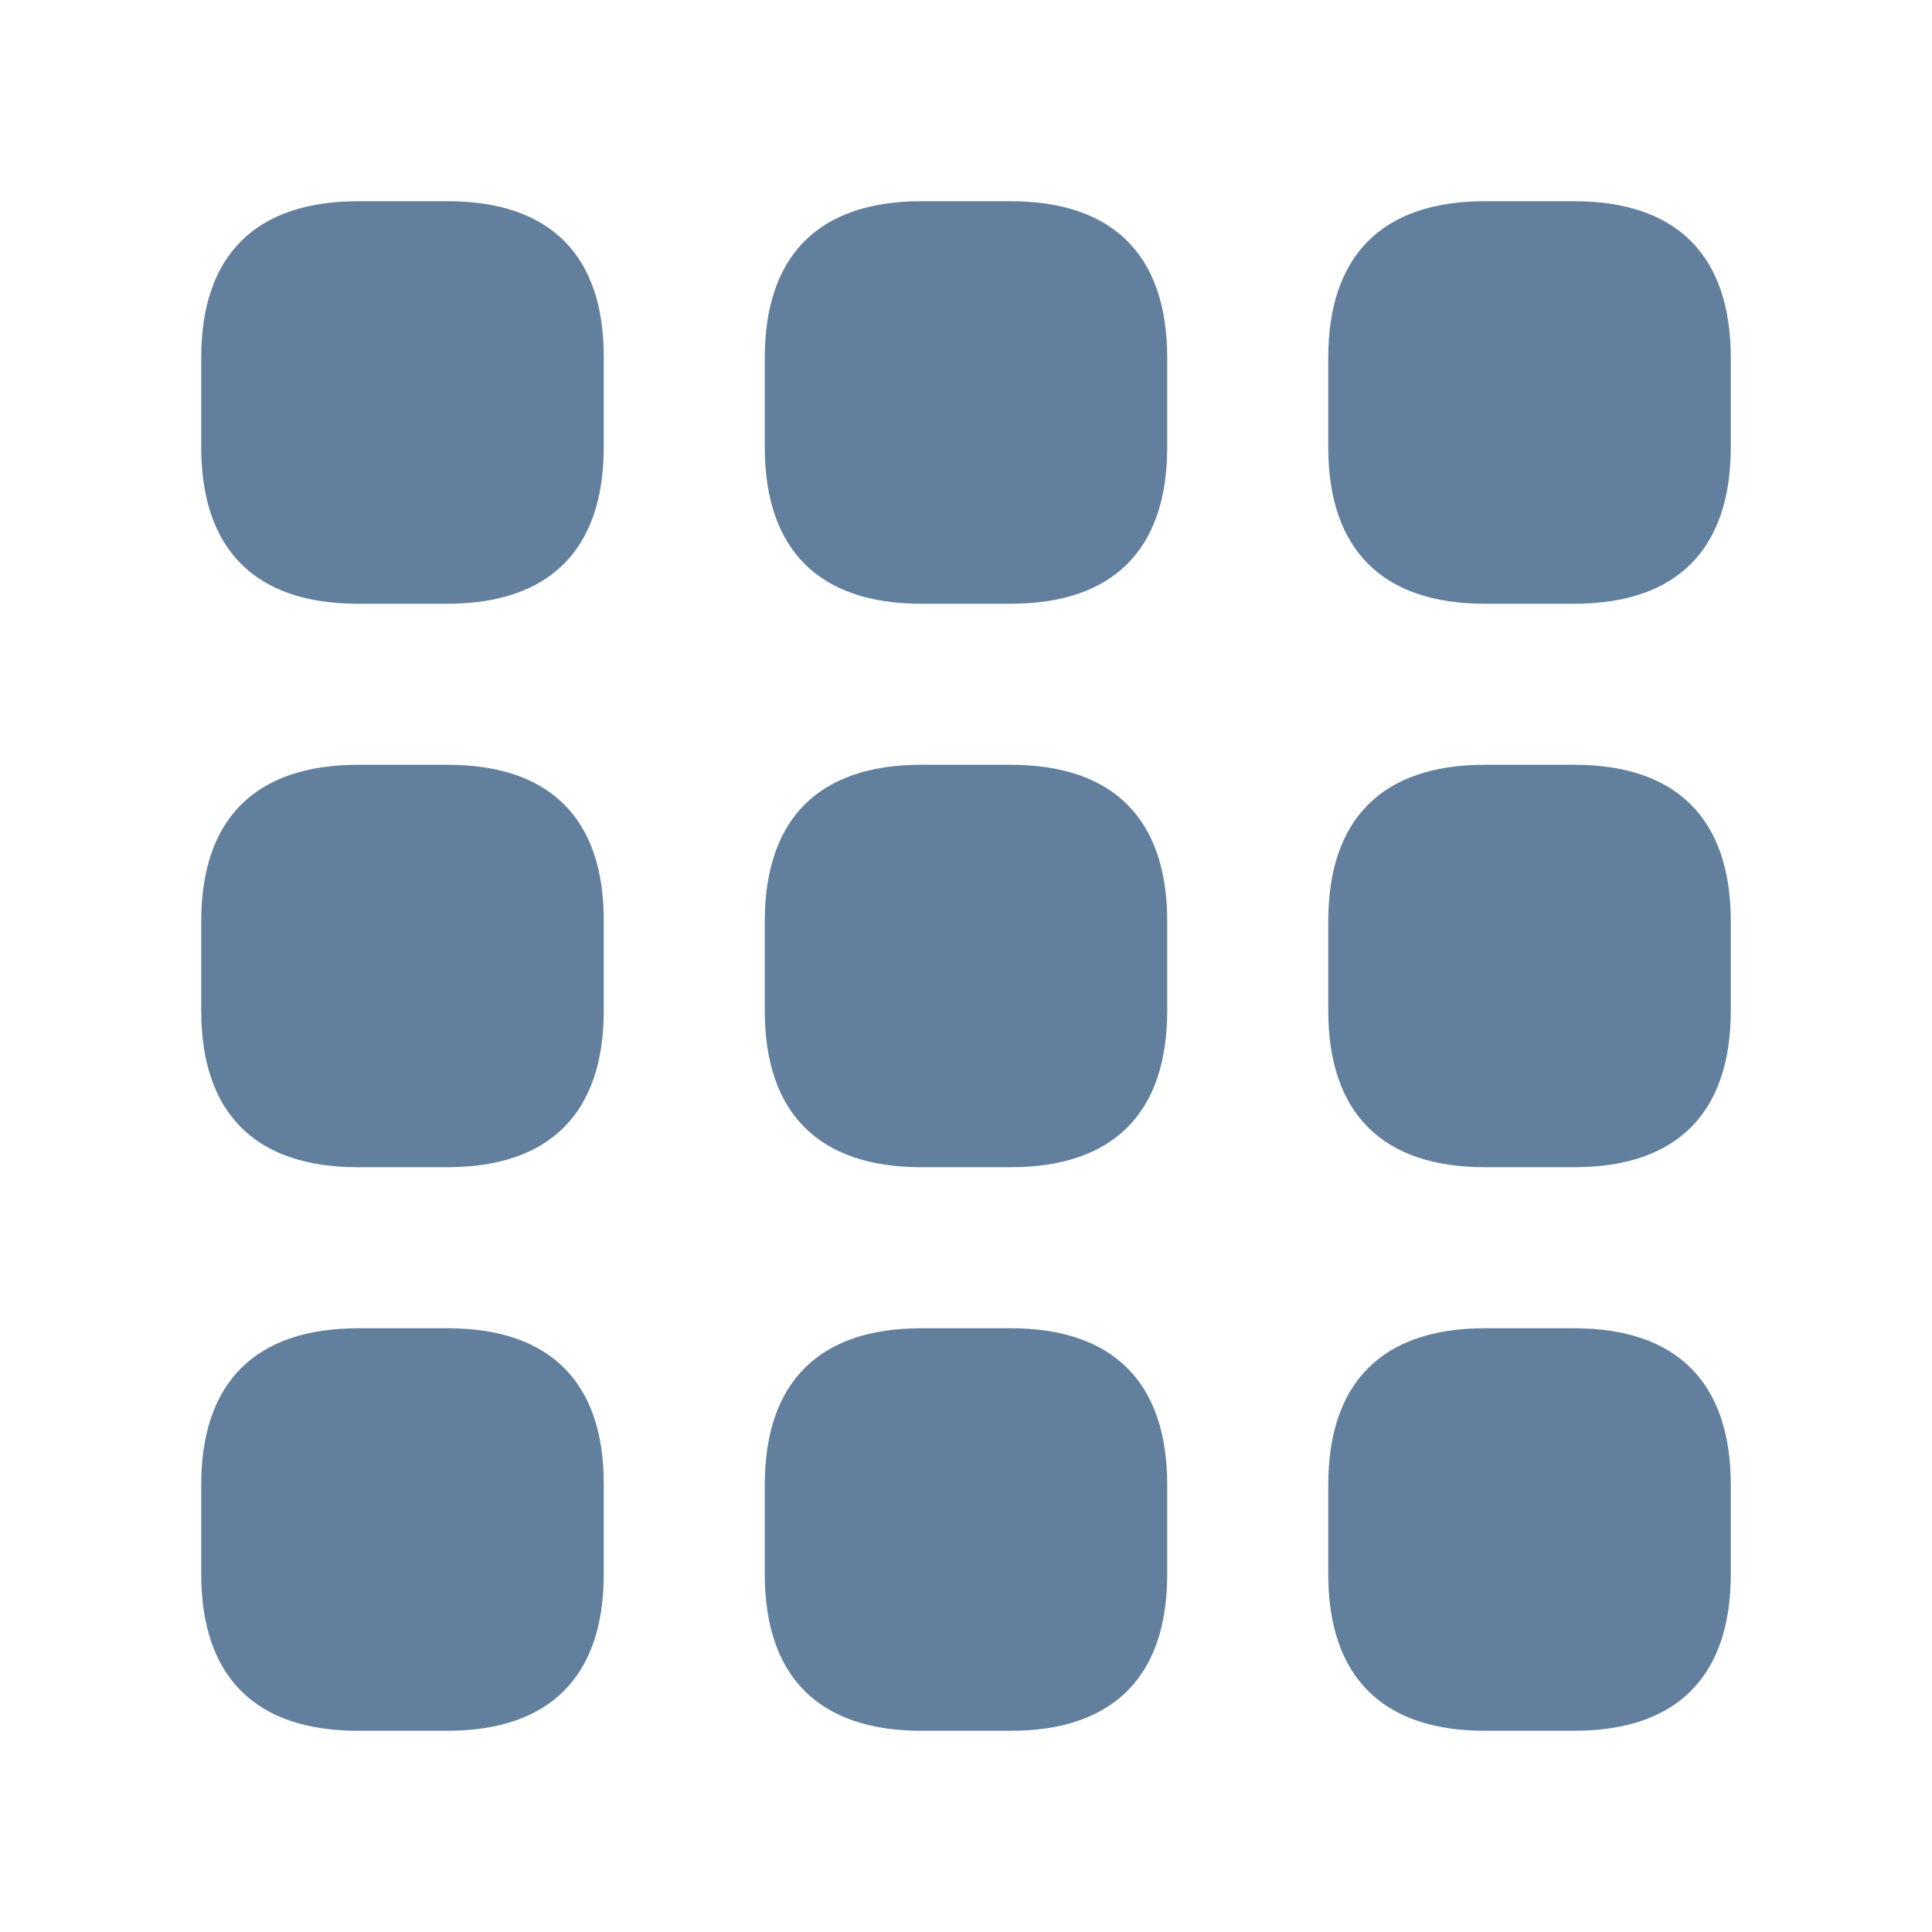
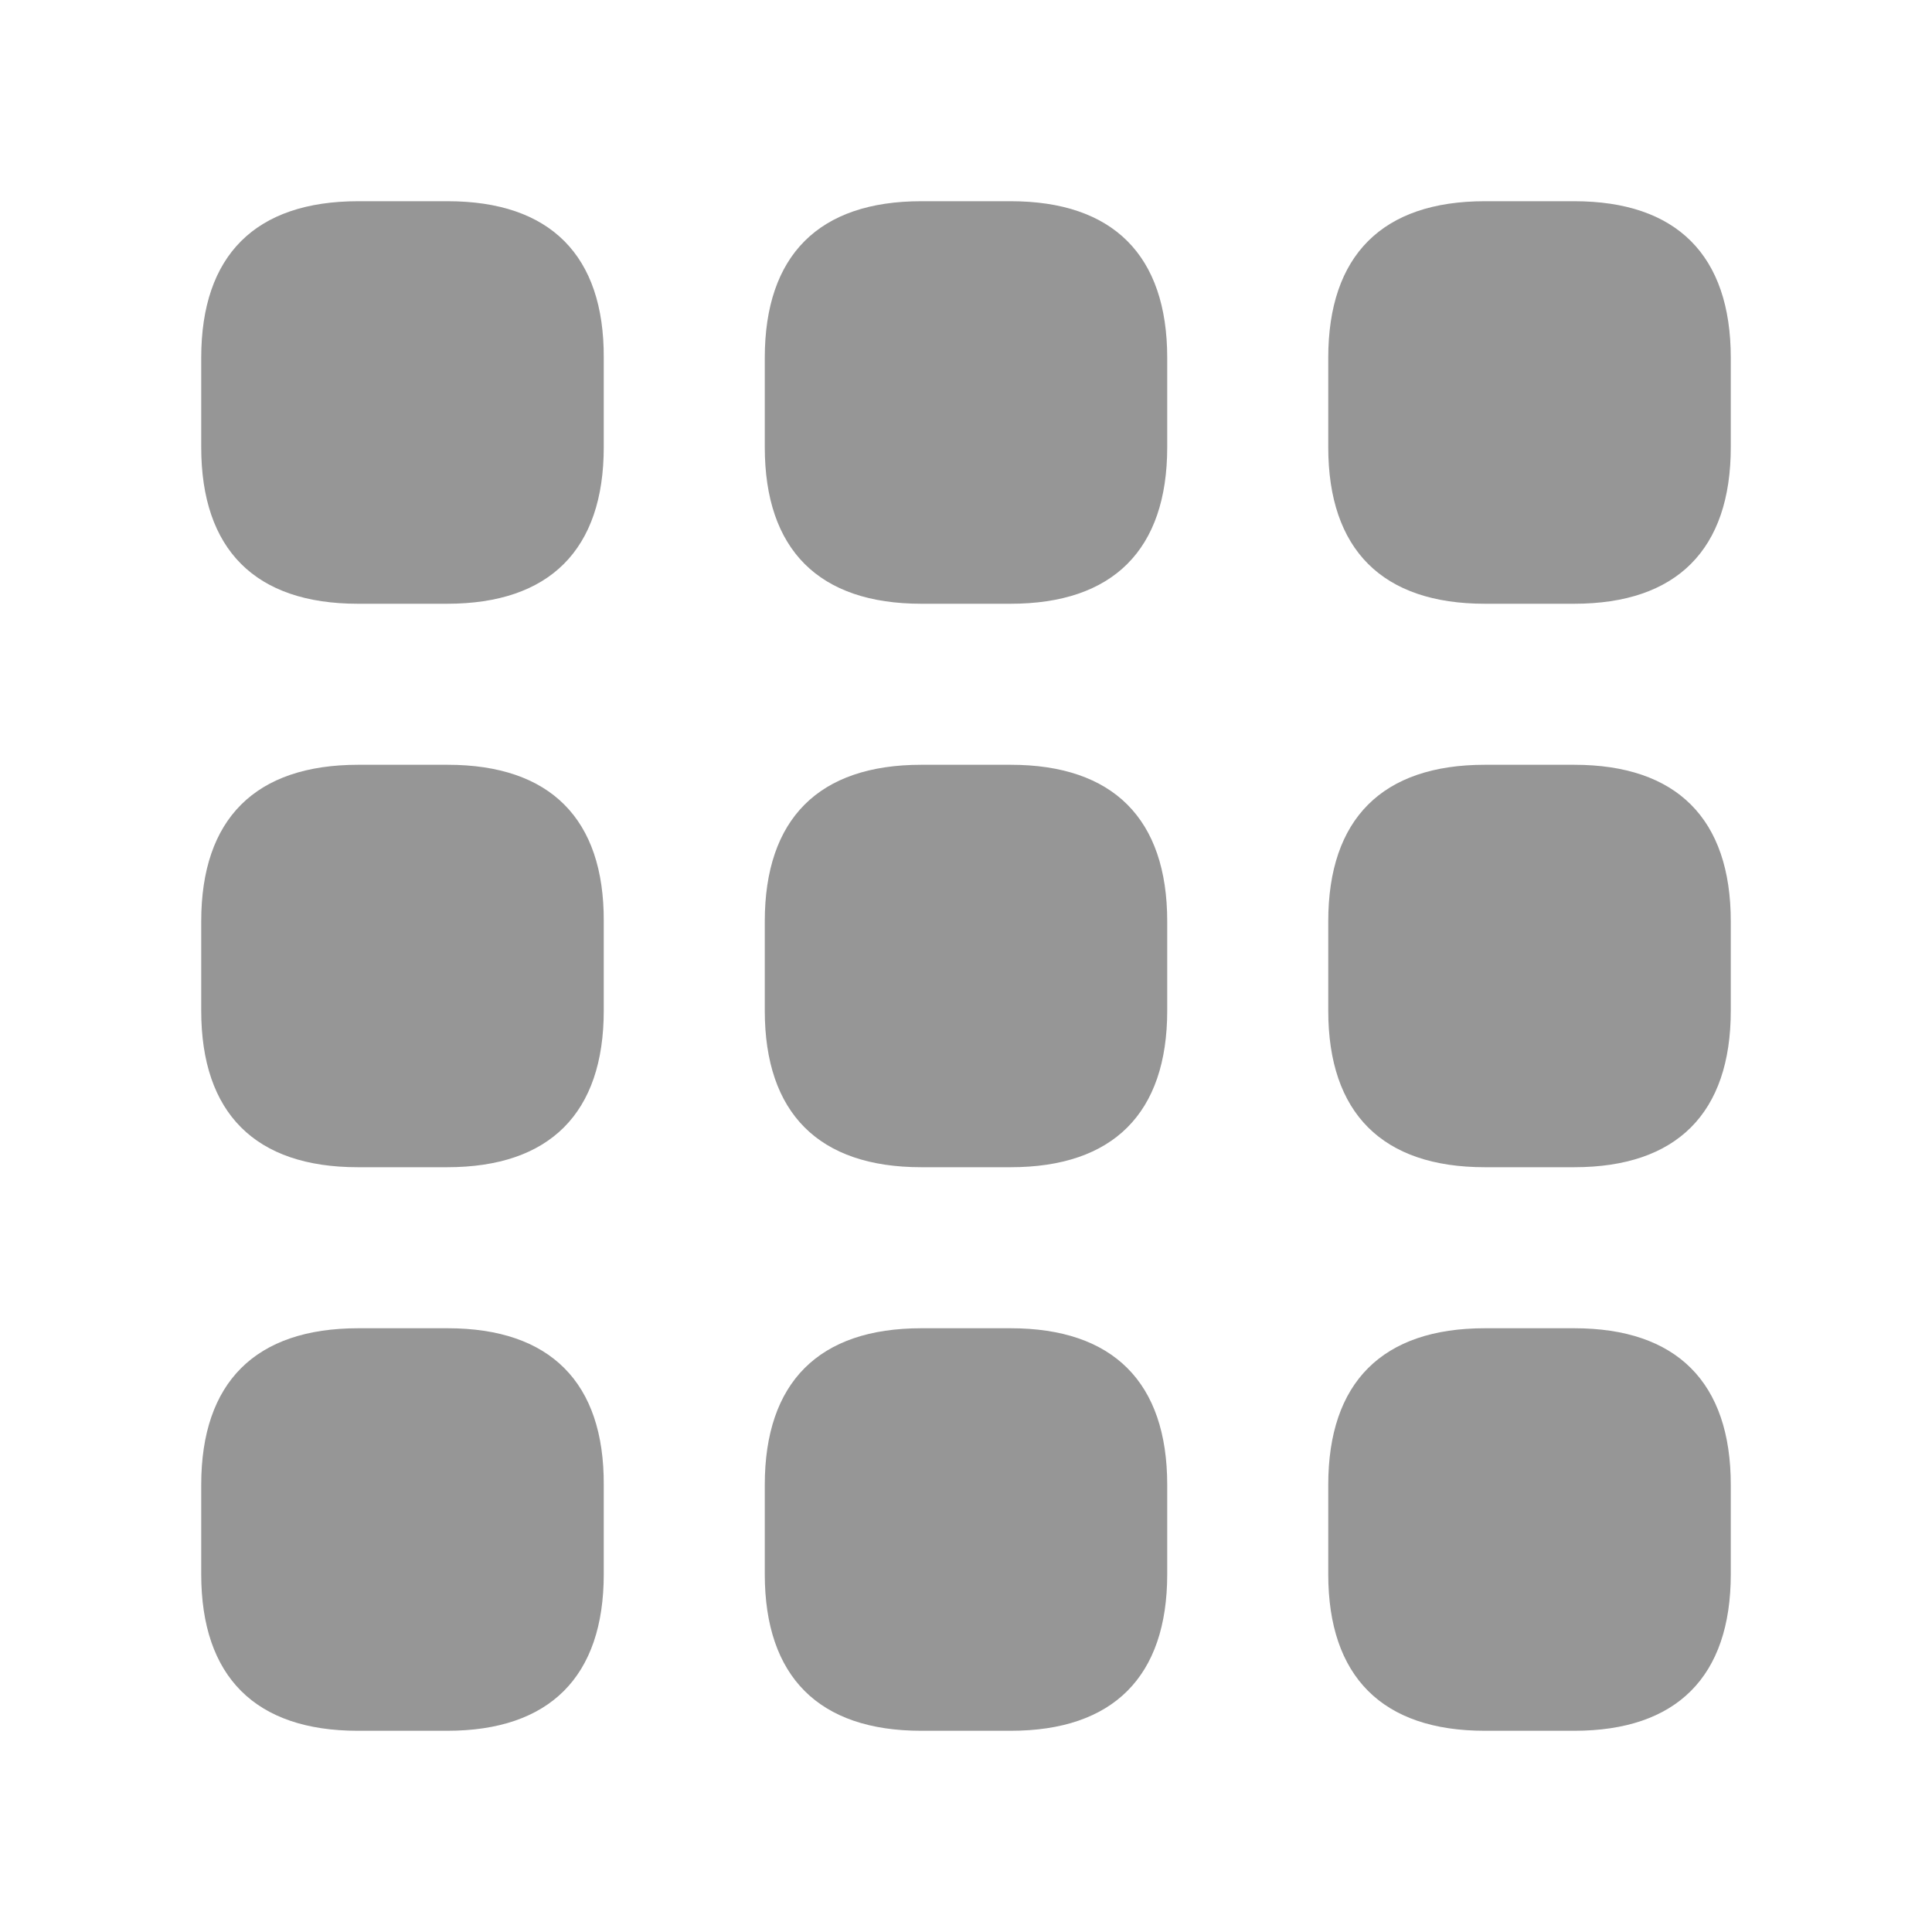
<svg xmlns="http://www.w3.org/2000/svg" width="20" height="20" viewBox="0 0 20 20" fill="none">
-   <path d="M4.634 2.083H3.709C2.643 2.083 2.083 2.643 2.083 3.704V4.629C2.083 5.69 2.643 6.25 3.704 6.25H4.629C5.69 6.25 6.25 5.69 6.25 4.629V3.704C6.255 2.643 5.695 2.083 4.634 2.083Z" fill="#62809D" />
-   <path d="M4.634 7.917H3.709C2.643 7.917 2.083 8.476 2.083 9.538V10.462C2.083 11.524 2.643 12.083 3.704 12.083H4.629C5.69 12.083 6.25 11.524 6.25 10.462V9.538C6.255 8.476 5.695 7.917 4.634 7.917Z" fill="#62809D" />
-   <path d="M4.634 13.75H3.709C2.643 13.75 2.083 14.31 2.083 15.371V16.296C2.083 17.357 2.643 17.917 3.704 17.917H4.629C5.69 17.917 6.25 17.357 6.25 16.296V15.371C6.255 14.31 5.695 13.75 4.634 13.75Z" fill="#62809D" />
-   <path d="M10.462 2.083H9.537C8.476 2.083 7.917 2.643 7.917 3.704V4.629C7.917 5.69 8.476 6.25 9.537 6.25H10.462C11.523 6.25 12.083 5.69 12.083 4.629V3.704C12.083 2.643 11.523 2.083 10.462 2.083Z" fill="#62809D" />
-   <path d="M10.462 7.917H9.537C8.476 7.917 7.917 8.476 7.917 9.538V10.462C7.917 11.524 8.476 12.083 9.537 12.083H10.462C11.523 12.083 12.083 11.524 12.083 10.462V9.538C12.083 8.476 11.523 7.917 10.462 7.917Z" fill="#62809D" />
-   <path d="M10.462 13.75H9.537C8.476 13.75 7.917 14.31 7.917 15.371V16.296C7.917 17.357 8.476 17.917 9.537 17.917H10.462C11.523 17.917 12.083 17.357 12.083 16.296V15.371C12.083 14.31 11.523 13.75 10.462 13.75Z" fill="#62809D" />
-   <path d="M16.296 2.083H15.371C14.31 2.083 13.75 2.643 13.75 3.704V4.629C13.75 5.69 14.31 6.25 15.371 6.25H16.296C17.357 6.25 17.917 5.69 17.917 4.629V3.704C17.917 2.643 17.357 2.083 16.296 2.083Z" fill="#62809D" />
-   <path d="M16.296 7.917H15.371C14.31 7.917 13.75 8.476 13.75 9.538V10.462C13.75 11.524 14.31 12.083 15.371 12.083H16.296C17.357 12.083 17.917 11.524 17.917 10.462V9.538C17.917 8.476 17.357 7.917 16.296 7.917Z" fill="#62809D" />
-   <path d="M16.296 13.75H15.371C14.31 13.75 13.75 14.31 13.75 15.371V16.296C13.75 17.357 14.31 17.917 15.371 17.917H16.296C17.357 17.917 17.917 17.357 17.917 16.296V15.371C17.917 14.31 17.357 13.75 16.296 13.75Z" fill="#62809D" />
+   <path d="M4.634 2.083H3.709C2.643 2.083 2.083 2.643 2.083 3.704V4.629C2.083 5.69 2.643 6.25 3.704 6.25H4.629C5.69 6.25 6.25 5.69 6.25 4.629V3.704C6.255 2.643 5.695 2.083 4.634 2.083Z" fill="#969696" />
+   <path d="M4.634 7.917H3.709C2.643 7.917 2.083 8.476 2.083 9.538V10.462C2.083 11.524 2.643 12.083 3.704 12.083H4.629C5.69 12.083 6.25 11.524 6.25 10.462V9.538C6.255 8.476 5.695 7.917 4.634 7.917Z" fill="#969696" />
+   <path d="M4.634 13.75H3.709C2.643 13.75 2.083 14.31 2.083 15.371V16.296C2.083 17.357 2.643 17.917 3.704 17.917H4.629C5.69 17.917 6.25 17.357 6.25 16.296V15.371C6.255 14.31 5.695 13.75 4.634 13.75Z" fill="#969696" />
+   <path d="M10.462 2.083H9.537C8.476 2.083 7.917 2.643 7.917 3.704V4.629C7.917 5.69 8.476 6.25 9.537 6.25H10.462C11.523 6.25 12.083 5.69 12.083 4.629V3.704C12.083 2.643 11.523 2.083 10.462 2.083Z" fill="#969696" />
+   <path d="M10.462 7.917H9.537C8.476 7.917 7.917 8.476 7.917 9.538V10.462C7.917 11.524 8.476 12.083 9.537 12.083H10.462C11.523 12.083 12.083 11.524 12.083 10.462V9.538C12.083 8.476 11.523 7.917 10.462 7.917Z" fill="#969696" />
+   <path d="M10.462 13.75H9.537C8.476 13.75 7.917 14.31 7.917 15.371V16.296C7.917 17.357 8.476 17.917 9.537 17.917H10.462C11.523 17.917 12.083 17.357 12.083 16.296V15.371C12.083 14.31 11.523 13.75 10.462 13.75Z" fill="#969696" />
+   <path d="M16.296 2.083H15.371C14.31 2.083 13.75 2.643 13.75 3.704V4.629C13.75 5.69 14.31 6.25 15.371 6.25H16.296C17.357 6.25 17.917 5.69 17.917 4.629V3.704C17.917 2.643 17.357 2.083 16.296 2.083Z" fill="#969696" />
+   <path d="M16.296 7.917H15.371C14.31 7.917 13.75 8.476 13.75 9.538V10.462C13.75 11.524 14.31 12.083 15.371 12.083H16.296C17.357 12.083 17.917 11.524 17.917 10.462V9.538C17.917 8.476 17.357 7.917 16.296 7.917Z" fill="#969696" />
+   <path d="M16.296 13.75H15.371C14.31 13.75 13.75 14.31 13.75 15.371V16.296C13.75 17.357 14.31 17.917 15.371 17.917H16.296C17.357 17.917 17.917 17.357 17.917 16.296V15.371C17.917 14.31 17.357 13.75 16.296 13.75Z" fill="#969696" />
</svg>
